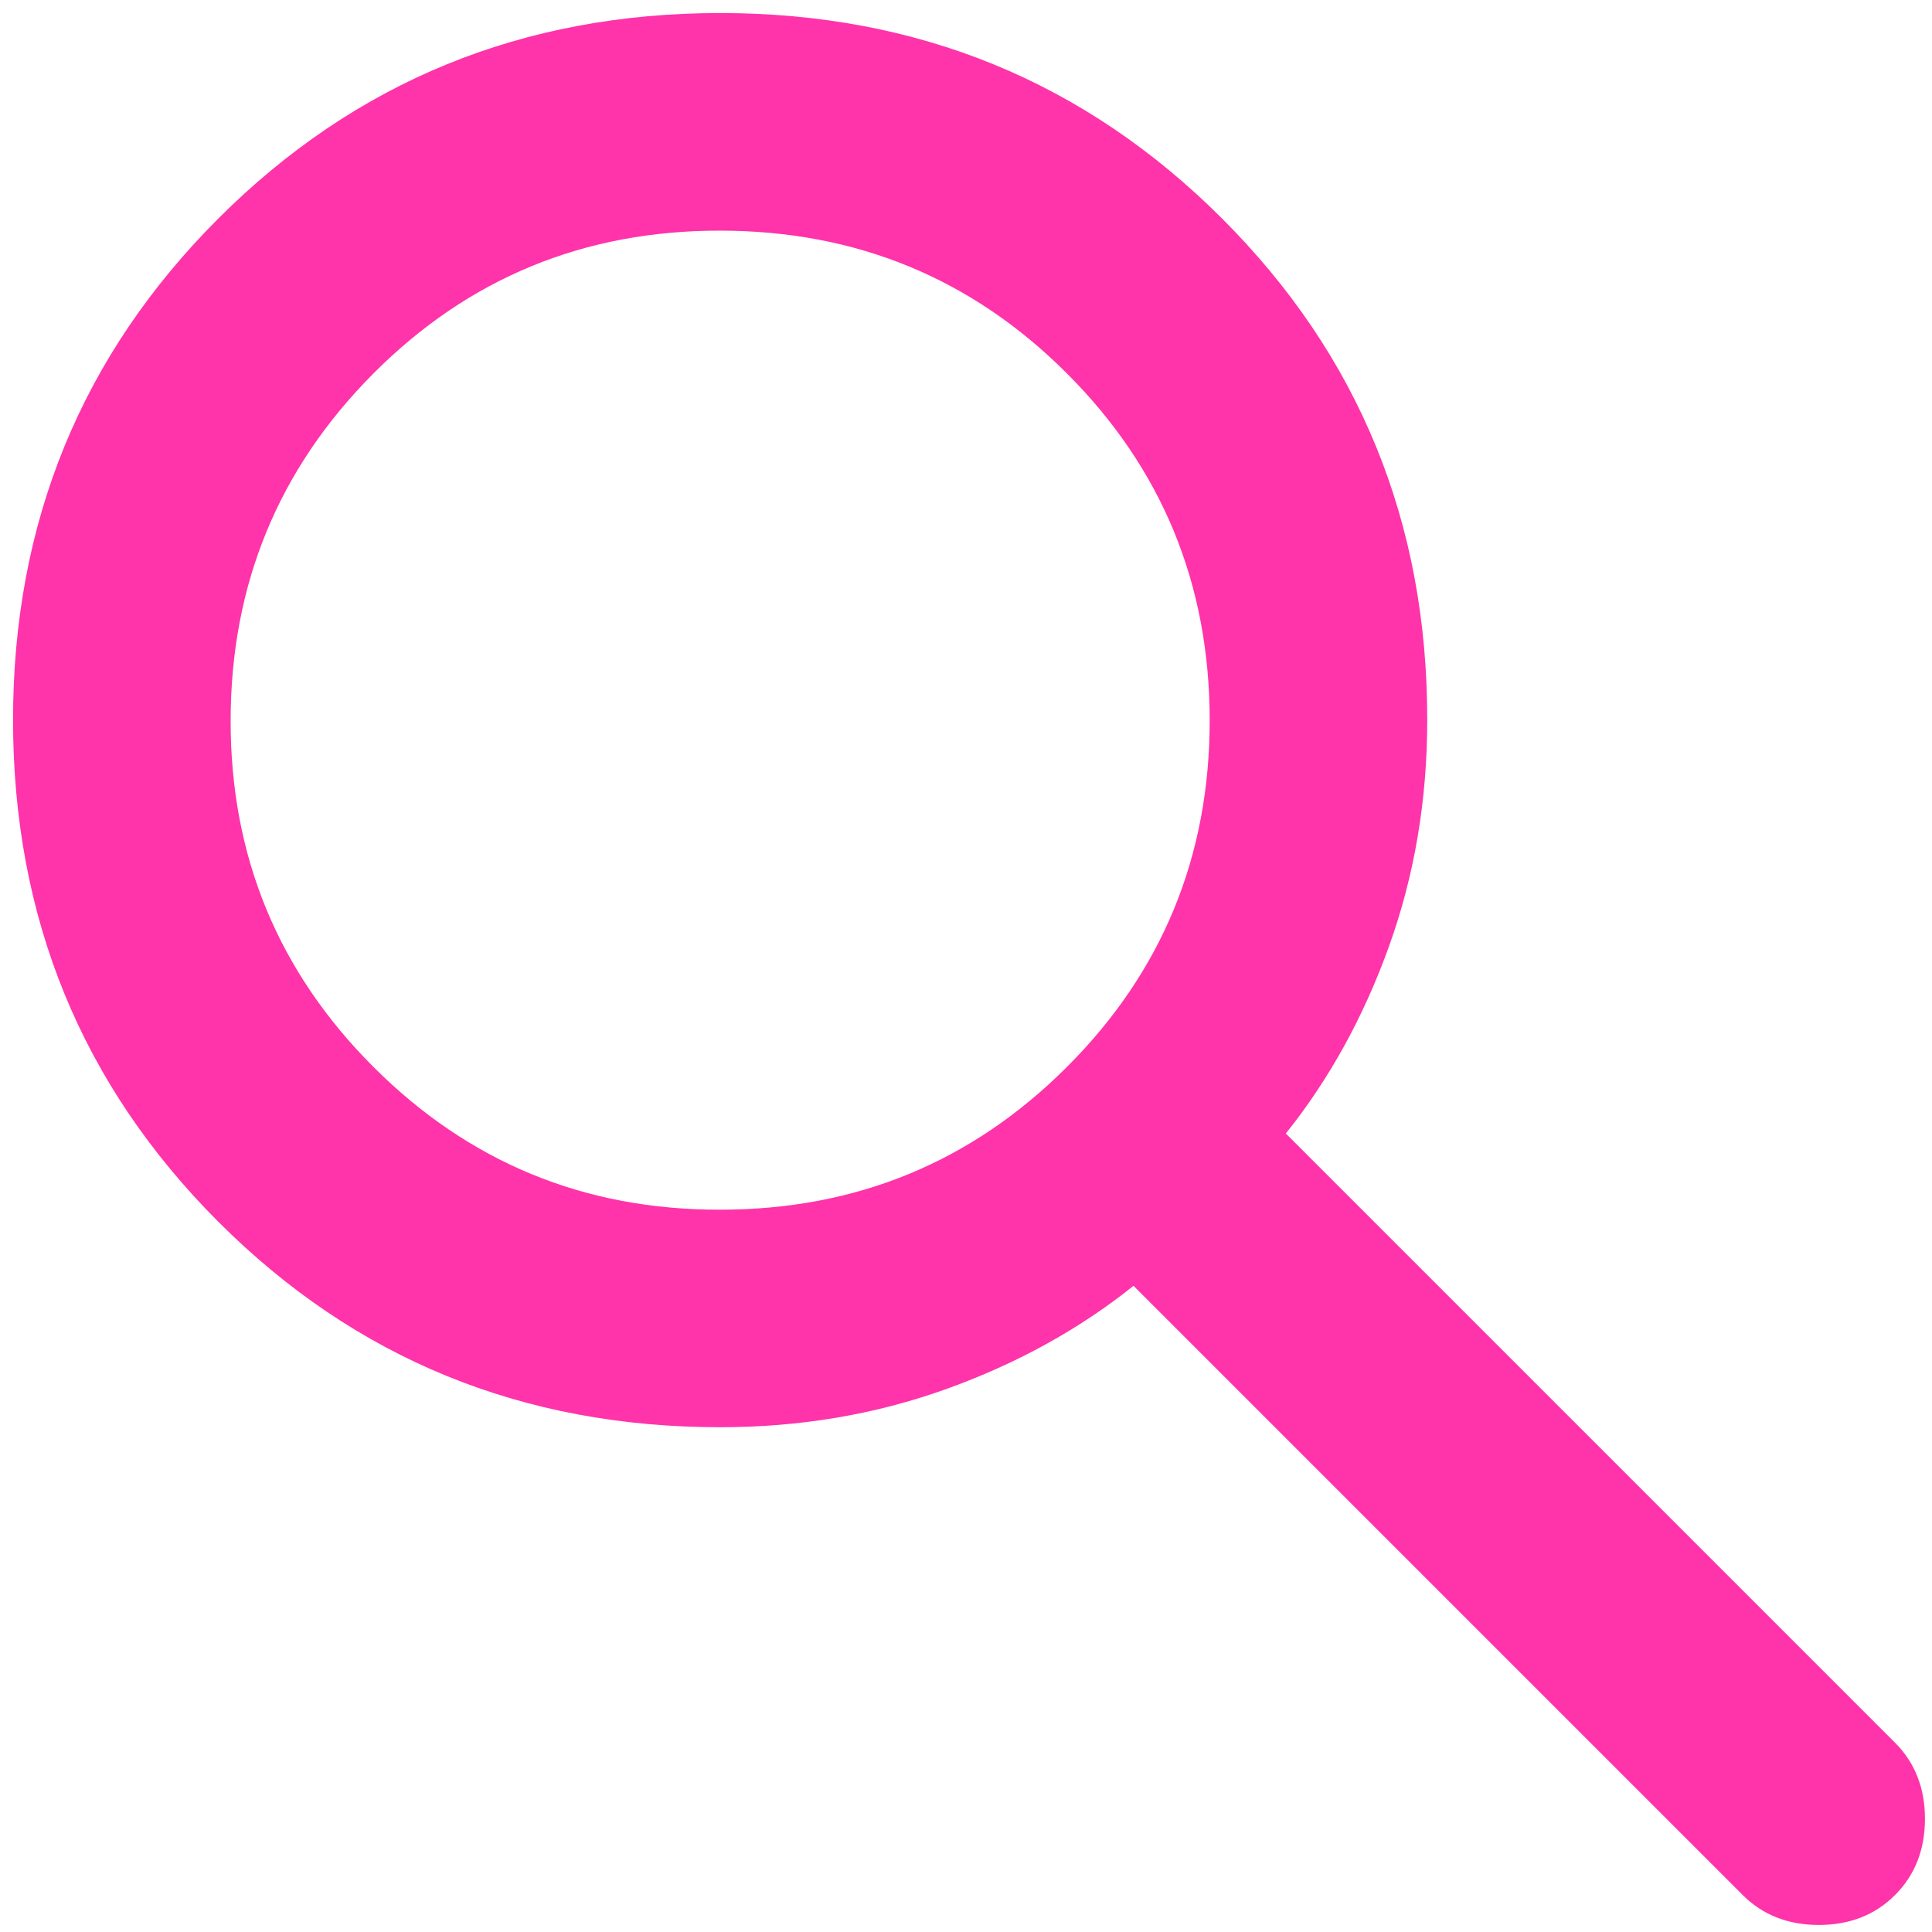
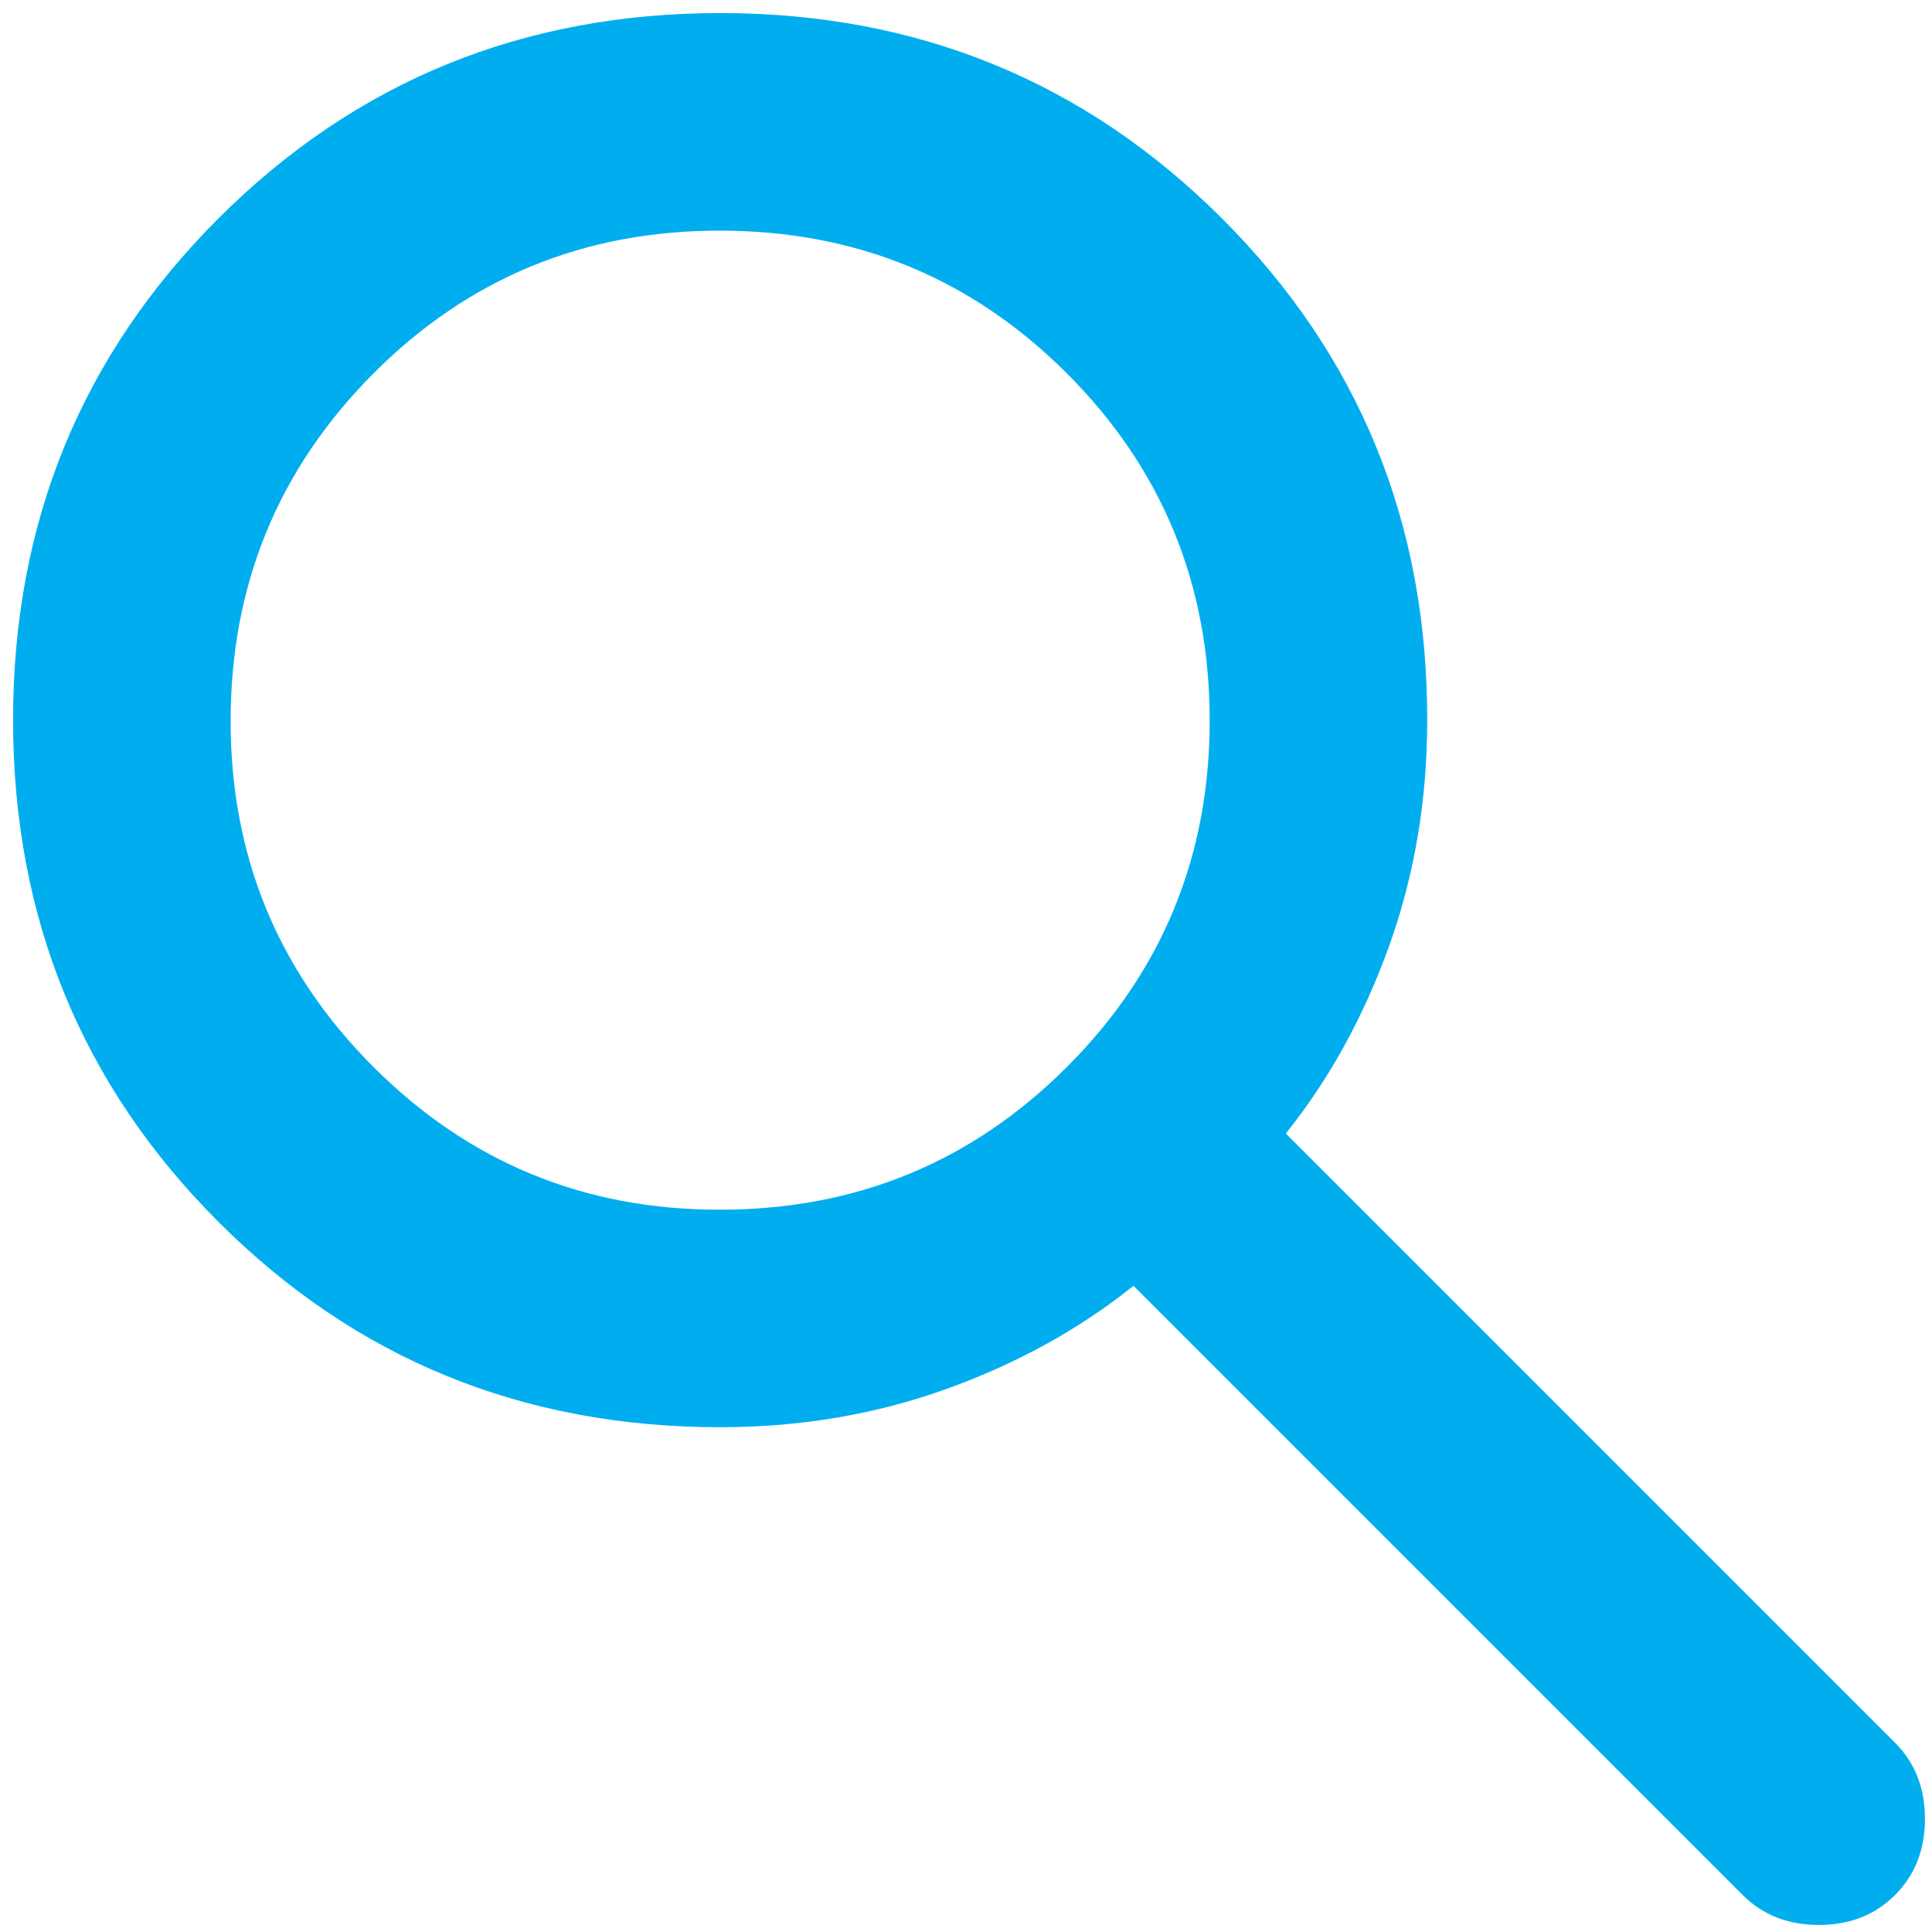
<svg xmlns="http://www.w3.org/2000/svg" width="37" height="37" viewBox="0 0 37 37" fill="none">
-   <path d="M13.792 27.333C10.007 27.333 6.804 26.022 4.183 23.4C1.562 20.778 0.251 17.575 0.25 13.792C0.249 10.008 1.56 6.806 4.183 4.183C6.807 1.561 10.01 0.25 13.792 0.25C17.574 0.25 20.777 1.561 23.402 4.183C26.027 6.806 27.337 10.008 27.333 13.792C27.333 15.319 27.09 16.76 26.604 18.115C26.118 19.469 25.458 20.667 24.625 21.708L36.292 33.375C36.674 33.757 36.865 34.243 36.865 34.833C36.865 35.424 36.674 35.91 36.292 36.292C35.91 36.674 35.424 36.865 34.833 36.865C34.243 36.865 33.757 36.674 33.375 36.292L21.708 24.625C20.667 25.458 19.469 26.118 18.115 26.604C16.76 27.09 15.319 27.333 13.792 27.333ZM13.792 23.167C16.396 23.167 18.61 22.256 20.433 20.433C22.257 18.611 23.168 16.397 23.167 13.792C23.165 11.186 22.254 8.973 20.433 7.152C18.613 5.331 16.399 4.419 13.792 4.417C11.185 4.414 8.972 5.326 7.152 7.152C5.333 8.978 4.421 11.192 4.417 13.792C4.412 16.392 5.324 18.606 7.152 20.433C8.98 22.261 11.193 23.172 13.792 23.167Z" fill="#FF33AA" />
+   <path d="M13.792 27.333C10.007 27.333 6.804 26.022 4.183 23.4C1.562 20.778 0.251 17.575 0.25 13.792C0.249 10.008 1.56 6.806 4.183 4.183C6.807 1.561 10.01 0.25 13.792 0.25C17.574 0.25 20.777 1.561 23.402 4.183C26.027 6.806 27.337 10.008 27.333 13.792C27.333 15.319 27.09 16.76 26.604 18.115C26.118 19.469 25.458 20.667 24.625 21.708L36.292 33.375C36.674 33.757 36.865 34.243 36.865 34.833C36.865 35.424 36.674 35.91 36.292 36.292C35.91 36.674 35.424 36.865 34.833 36.865C34.243 36.865 33.757 36.674 33.375 36.292L21.708 24.625C20.667 25.458 19.469 26.118 18.115 26.604C16.76 27.09 15.319 27.333 13.792 27.333ZM13.792 23.167C16.396 23.167 18.61 22.256 20.433 20.433C22.257 18.611 23.168 16.397 23.167 13.792C23.165 11.186 22.254 8.973 20.433 7.152C18.613 5.331 16.399 4.419 13.792 4.417C11.185 4.414 8.972 5.326 7.152 7.152C5.333 8.978 4.421 11.192 4.417 13.792C4.412 16.392 5.324 18.606 7.152 20.433C8.98 22.261 11.193 23.172 13.792 23.167Z" fill="#00AEEF" />
</svg>
